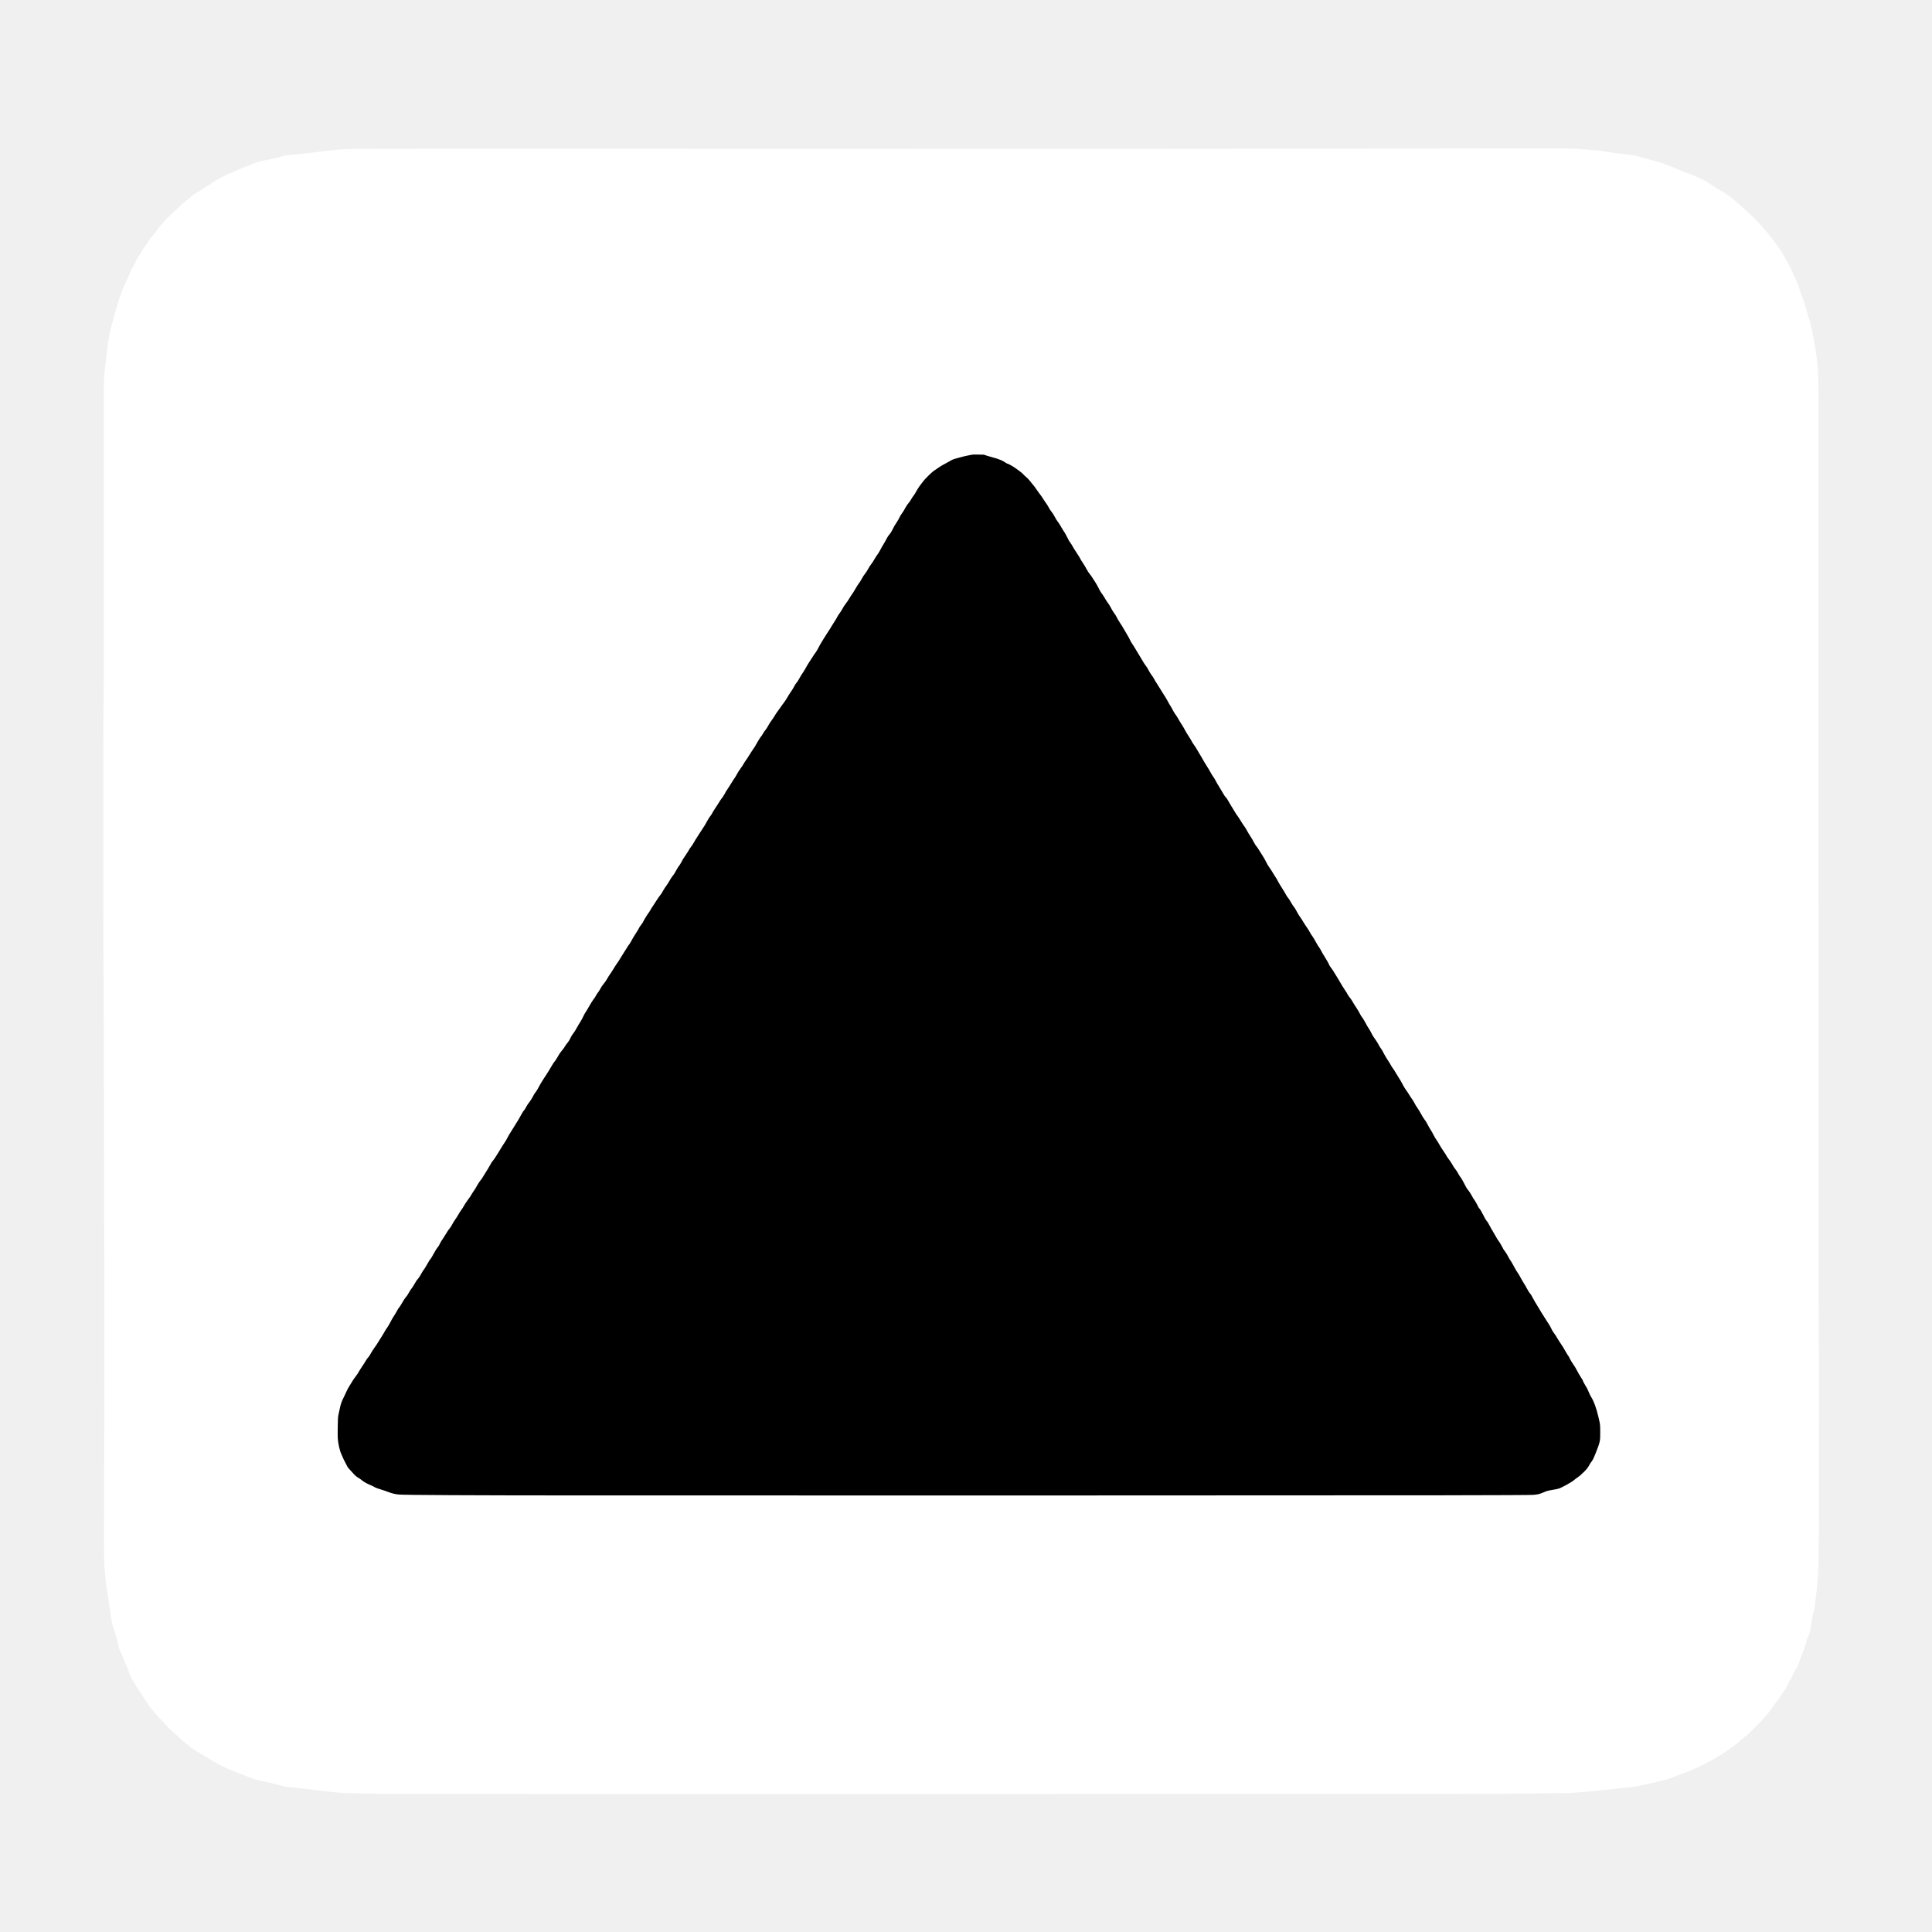
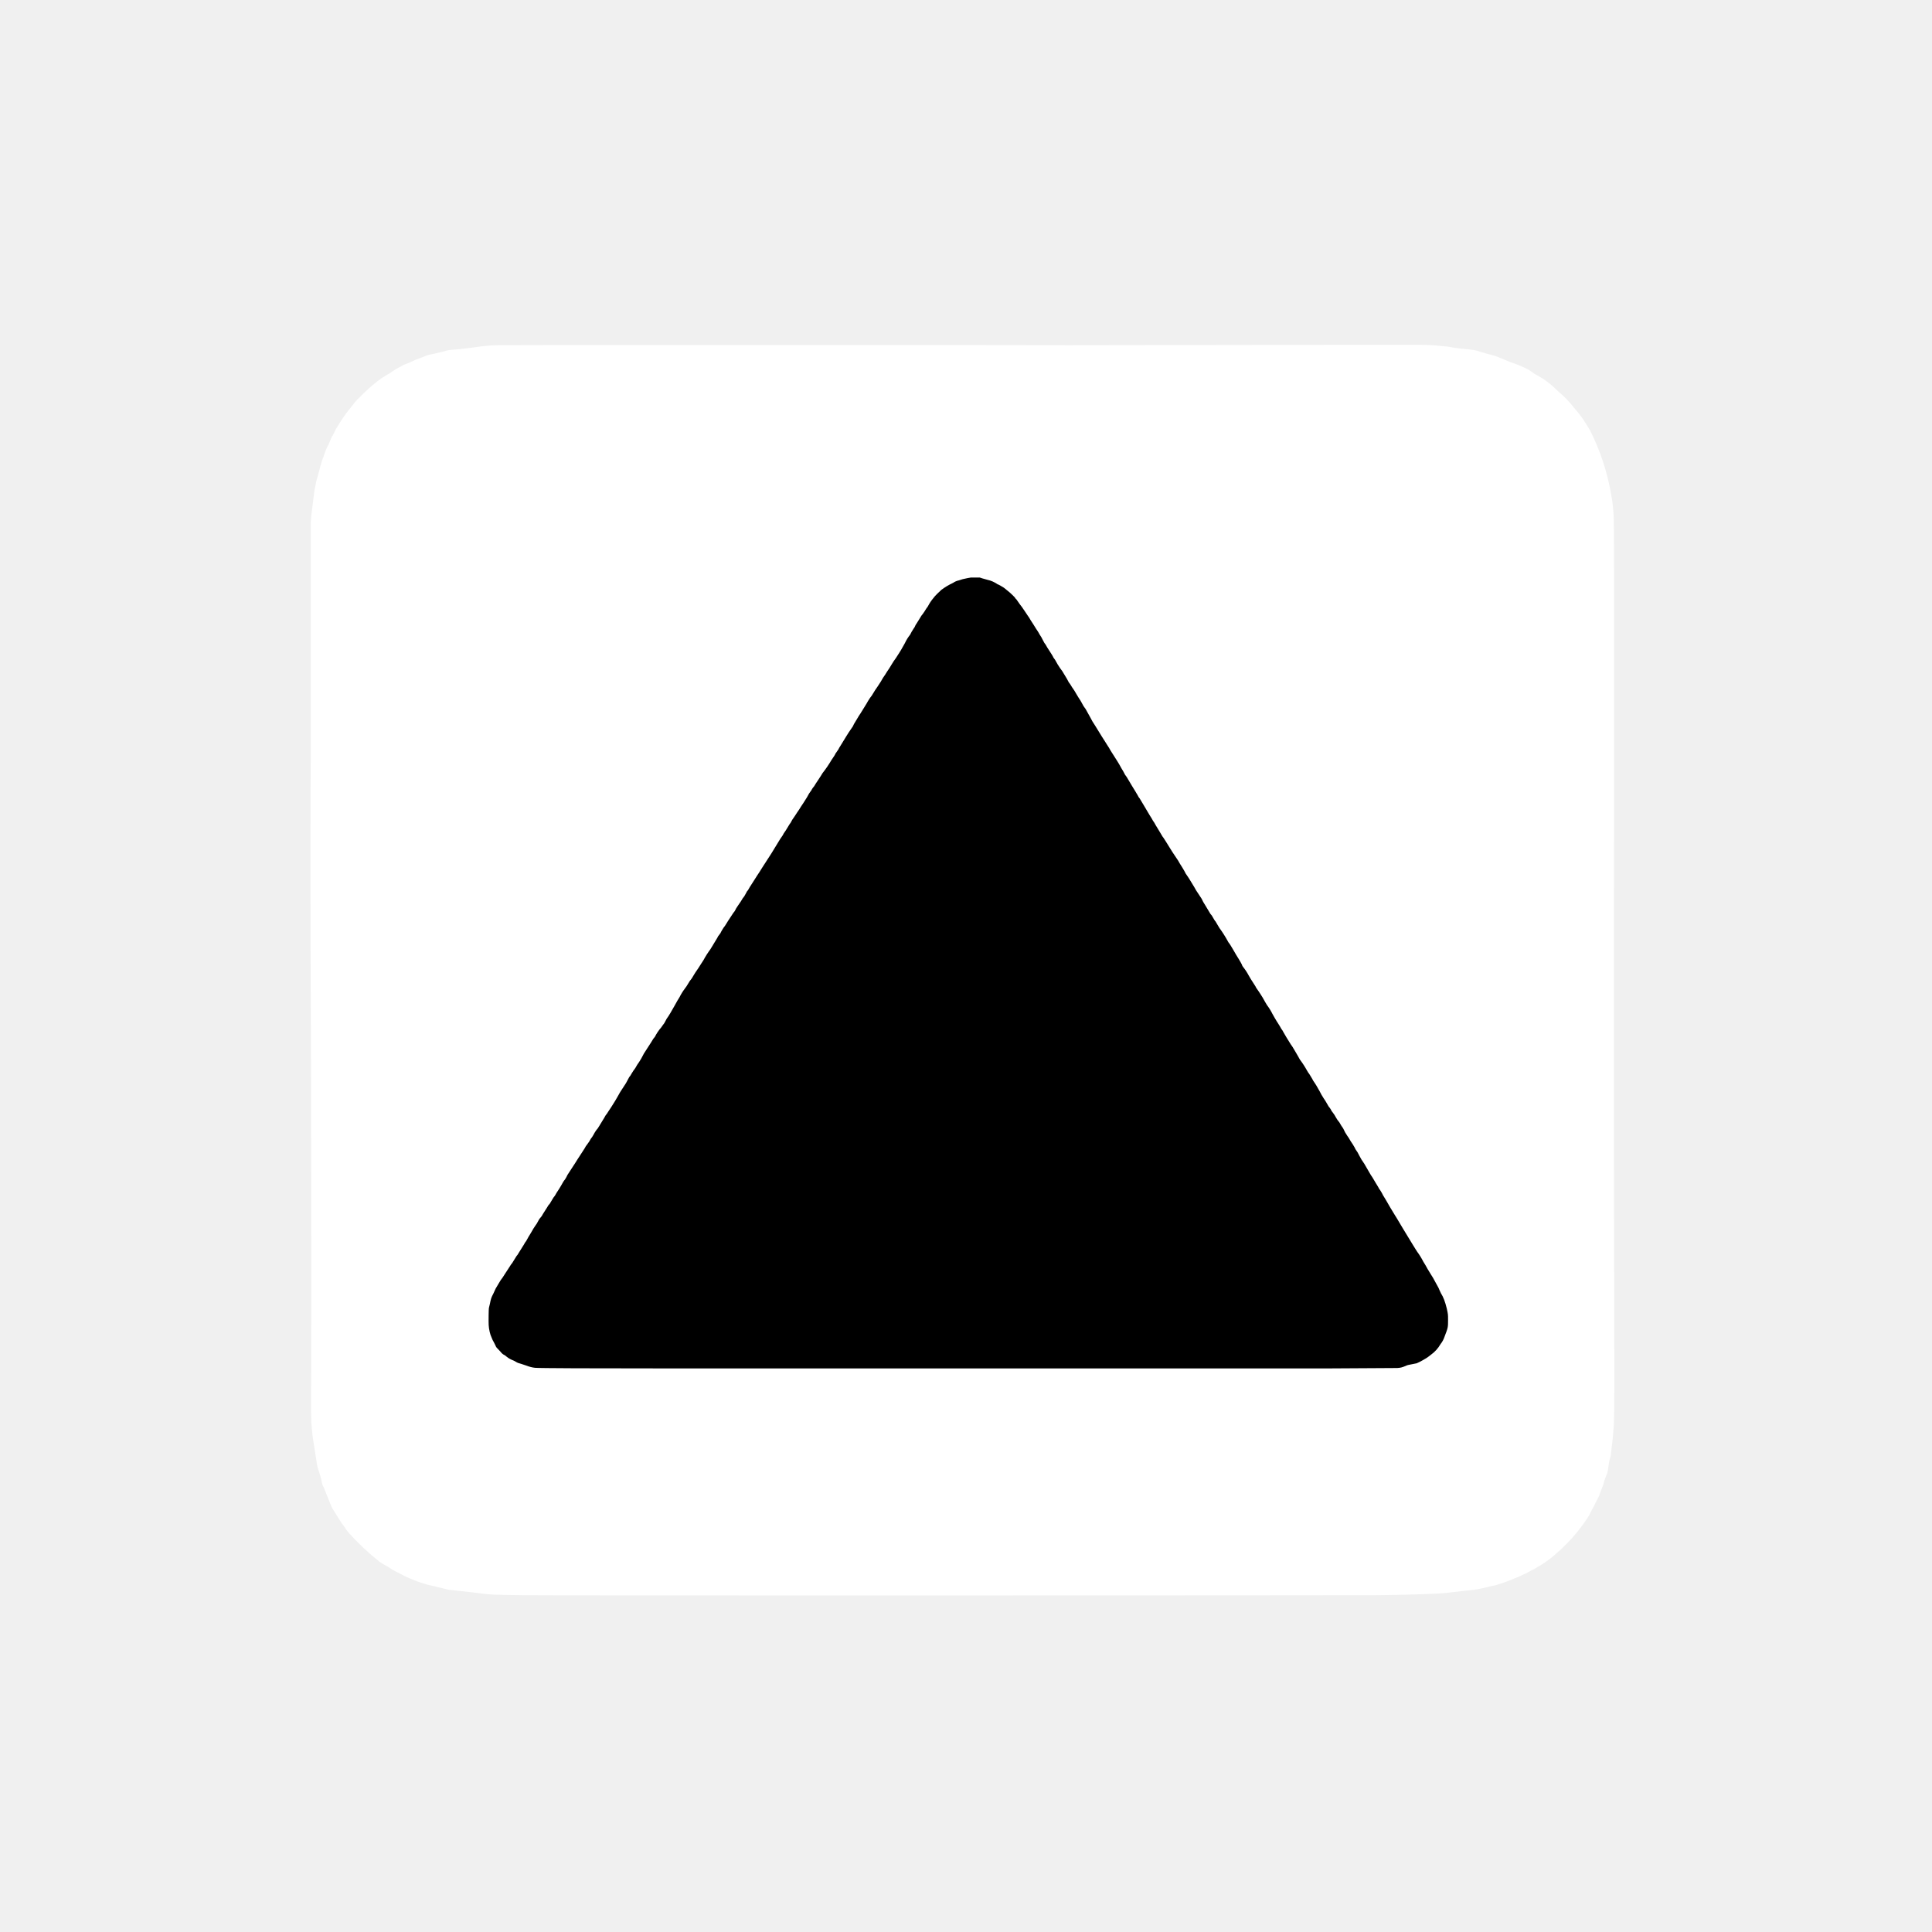
- <svg xmlns="http://www.w3.org/2000/svg" version="1.0" width="64" height="64" viewBox="0 0 7155 6847" preserveAspectRatio="xMidYMid meet">
-   <g transform="translate(0,6847) scale(0.1,-0.1)" fill="#FFFFFF" stroke="none">
-     <path d="M54720 64510 c-3766 -7 -11414 -15 -13925 -15 -1149 1 -4603 1 -7675 2 -3072 1 -7020 2 -8775 2 -1754 0 -4988 0 -7185 1 -2642 0 -4090 -3 -4275 -10 -357 -14 -644 -42 -1210 -120 -197 -27 -408 -51 -570 -65 -516 -45 -539 -48 -705 -99 -85 -26 -174 -47 -580 -132 -244 -50 -333 -77 -475 -141 -55 -25 -152 -63 -215 -83 -63 -21 -146 -52 -185 -70 -38 -17 -86 -38 -105 -47 -19 -8 -71 -33 -115 -55 -44 -22 -129 -58 -190 -80 -60 -22 -139 -55 -175 -75 -36 -20 -108 -58 -160 -85 -52 -27 -108 -58 -125 -68 -16 -9 -61 -34 -100 -55 -38 -21 -99 -61 -135 -90 -36 -29 -99 -69 -140 -90 -41 -21 -104 -58 -140 -84 -105 -75 -199 -135 -290 -184 -47 -25 -103 -62 -125 -83 -22 -20 -56 -48 -75 -62 -19 -15 -84 -70 -145 -122 -60 -53 -138 -117 -172 -143 -34 -26 -77 -65 -95 -86 -19 -22 -72 -74 -118 -116 -175 -159 -296 -271 -325 -301 -122 -125 -253 -271 -288 -322 -68 -97 -272 -354 -312 -392 -20 -19 -53 -62 -73 -95 -48 -79 -130 -201 -203 -300 -21 -27 -55 -84 -76 -126 -22 -42 -64 -107 -95 -145 -31 -38 -70 -103 -88 -144 -58 -138 -117 -251 -175 -336 -34 -50 -72 -133 -111 -240 -17 -50 -56 -138 -86 -195 -84 -163 -135 -277 -179 -405 -22 -66 -55 -155 -73 -199 -35 -86 -40 -103 -112 -355 -25 -91 -50 -172 -55 -181 -5 -9 -31 -102 -59 -205 -27 -104 -61 -227 -75 -274 -31 -106 -89 -355 -110 -475 -9 -49 -20 -112 -25 -140 -10 -54 -27 -182 -60 -450 -11 -93 -27 -219 -35 -280 -38 -285 -55 -445 -65 -620 -6 -104 -13 -197 -16 -205 -3 -8 -4 -2089 -2 -4625 4 -6321 4 -6305 -7 -7060 -14 -965 -12 -8246 2 -11230 22 -4426 32 -14931 18 -18525 -8 -2039 -5 -2284 36 -2715 31 -338 53 -509 125 -960 55 -347 64 -406 99 -645 31 -211 38 -239 108 -450 79 -236 112 -355 147 -530 27 -138 44 -188 95 -290 23 -47 68 -150 99 -230 31 -80 61 -154 66 -165 41 -87 159 -381 190 -471 27 -81 53 -134 98 -200 33 -49 71 -110 84 -134 52 -98 114 -198 158 -255 53 -69 69 -95 113 -173 17 -31 58 -93 91 -137 34 -45 77 -107 96 -138 79 -129 140 -212 243 -329 105 -120 168 -188 419 -451 68 -70 126 -134 131 -142 4 -8 38 -40 75 -71 37 -31 117 -103 177 -160 232 -219 272 -256 343 -308 40 -29 108 -85 151 -124 43 -39 127 -101 187 -137 60 -37 116 -73 124 -80 8 -7 61 -39 118 -71 57 -33 115 -66 130 -75 15 -9 48 -27 74 -42 49 -27 80 -47 174 -113 33 -23 105 -64 162 -92 56 -29 119 -62 140 -75 128 -81 473 -230 907 -393 154 -58 294 -112 310 -119 80 -36 258 -83 475 -125 183 -37 350 -78 695 -172 39 -10 135 -25 215 -33 80 -8 235 -24 345 -35 281 -28 534 -57 640 -74 80 -13 347 -45 640 -76 282 -30 518 -41 1070 -49 330 -6 661 -13 735 -16 254 -11 40415 -6 41670 5 1679 16 2407 27 2550 40 69 6 251 22 405 36 154 14 330 30 390 35 61 5 223 23 360 39 138 16 284 31 325 35 41 4 127 13 190 21 63 7 191 21 284 29 165 16 439 61 543 90 28 9 102 26 165 40 62 13 192 43 288 65 96 22 225 52 285 65 145 32 189 47 450 150 121 48 278 107 350 132 71 24 154 56 185 70 30 14 114 50 185 81 72 30 146 65 165 77 19 11 71 37 115 55 44 19 105 51 135 71 30 20 71 42 90 49 62 24 150 70 198 104 26 19 90 57 142 85 52 27 131 74 175 104 198 132 313 212 359 251 28 23 67 53 86 66 54 36 165 128 244 201 39 36 105 88 147 117 42 28 98 77 125 108 27 31 79 83 117 114 117 99 567 576 627 665 30 45 70 99 87 121 18 21 72 95 120 164 47 69 111 153 142 186 31 34 80 105 110 157 30 52 80 128 113 169 32 40 67 91 77 113 11 22 38 81 61 130 22 50 65 126 95 170 29 44 68 116 85 160 17 44 35 85 40 90 4 6 31 55 60 110 29 55 59 107 65 115 22 27 62 113 85 185 52 161 64 195 111 303 58 134 112 289 134 387 22 98 63 220 97 288 44 89 65 167 88 327 48 342 63 425 87 498 44 134 53 181 68 341 9 86 20 181 25 212 6 31 17 118 25 195 8 76 21 198 29 269 19 174 35 386 47 640 17 330 28 2418 22 4030 -7 1539 -12 9807 -10 15040 1 5149 0 8557 -3 10635 -2 1092 -2 4696 -1 8010 4 6324 4 6321 -40 6845 -24 291 -39 411 -84 665 -18 107 -37 218 -40 245 -14 109 -126 616 -169 770 -8 28 -26 83 -40 123 -15 40 -48 157 -75 260 -48 184 -110 369 -175 527 -37 89 -71 192 -81 245 -14 75 -69 215 -125 323 -32 61 -79 164 -104 227 -62 161 -90 221 -136 294 -22 35 -63 112 -91 172 -28 60 -79 152 -114 204 -34 52 -92 147 -128 210 -37 64 -79 129 -95 145 -16 17 -61 77 -101 135 -39 58 -101 139 -137 180 -35 41 -90 109 -121 150 -31 41 -94 115 -140 163 -46 49 -102 114 -125 145 -23 31 -67 81 -98 112 -31 30 -81 84 -110 120 -29 36 -69 78 -89 94 -20 16 -72 64 -116 106 -44 42 -107 98 -140 124 -33 27 -99 85 -147 129 -147 139 -240 221 -303 268 -33 24 -62 46 -65 50 -7 7 -160 126 -219 169 -27 20 -77 51 -112 69 -66 35 -190 107 -258 151 -22 14 -75 47 -118 74 -100 63 -162 104 -245 165 -37 27 -105 63 -150 81 -46 18 -153 66 -238 107 -86 41 -218 94 -300 120 -80 25 -174 60 -210 78 -90 45 -360 158 -445 185 -38 13 -99 36 -135 52 -135 61 -269 103 -590 183 -80 20 -201 54 -270 75 -309 96 -338 101 -820 155 -304 34 -430 51 -574 79 -66 13 -157 27 -201 31 -44 3 -188 17 -320 30 -372 37 -725 55 -1140 57 -209 2 -1602 1 -3095 -2z" />
-   </g>
-   <g transform="translate(0,6847) scale(0.1,-0.1)" fill="#000000" stroke="none">
-     <path d="M36560 53130 c69 -22 179 -54 245 -71 182 -46 340 -113 449 -191 21 -15 44 -28 51 -28 32 0 221 -106 310 -174 55 -42 131 -97 168 -122 37 -26 86 -68 109 -95 22 -27 74 -76 116 -110 41 -34 98 -94 127 -133 29 -39 69 -89 90 -111 55 -60 117 -142 168 -222 25 -39 69 -100 96 -134 53 -65 131 -176 131 -185 0 -6 92 -142 144 -214 23 -31 59 -91 81 -134 22 -43 56 -97 76 -120 43 -49 99 -134 130 -196 40 -80 92 -164 130 -211 21 -25 66 -94 100 -154 33 -60 69 -120 79 -134 60 -86 109 -168 152 -256 73 -148 88 -175 134 -235 23 -30 61 -91 84 -135 23 -44 63 -109 89 -145 70 -99 211 -329 211 -346 0 -2 34 -54 76 -116 42 -62 103 -164 135 -226 32 -62 81 -139 109 -170 27 -31 76 -100 108 -152 33 -52 81 -126 107 -165 27 -38 81 -135 121 -215 40 -80 85 -158 99 -175 32 -35 75 -101 156 -238 32 -53 79 -125 106 -159 26 -34 71 -108 99 -165 29 -56 71 -126 92 -155 37 -51 112 -165 112 -171 0 -15 120 -221 154 -265 24 -31 65 -97 92 -147 26 -49 84 -148 129 -220 45 -71 101 -173 124 -225 24 -52 62 -120 86 -150 23 -30 85 -130 138 -221 53 -92 118 -200 145 -240 27 -41 68 -109 91 -152 22 -42 58 -99 78 -127 81 -106 105 -143 159 -247 30 -59 78 -135 105 -168 27 -33 68 -96 91 -140 22 -44 60 -107 83 -140 24 -33 91 -141 150 -240 59 -99 119 -196 134 -215 14 -19 32 -46 40 -60 8 -14 48 -82 88 -152 40 -70 73 -130 73 -134 0 -3 13 -23 28 -43 16 -20 55 -89 88 -154 32 -65 76 -139 97 -164 21 -26 57 -79 79 -117 79 -138 112 -192 175 -289 35 -54 82 -135 105 -180 22 -45 79 -140 126 -212 47 -71 106 -168 130 -215 25 -47 67 -112 92 -145 26 -33 69 -98 94 -145 26 -47 65 -114 88 -149 45 -72 132 -220 188 -322 20 -36 66 -111 102 -165 36 -54 93 -151 128 -216 34 -64 79 -137 100 -162 21 -26 64 -95 94 -156 31 -60 79 -143 106 -184 27 -41 80 -128 116 -193 74 -131 134 -223 144 -223 11 0 84 -108 115 -170 15 -30 57 -102 94 -160 36 -58 73 -117 81 -132 36 -67 108 -179 155 -243 29 -38 73 -106 99 -150 56 -93 128 -203 172 -261 17 -23 54 -86 83 -140 29 -55 81 -142 117 -194 36 -52 83 -131 105 -175 51 -101 94 -170 134 -215 17 -20 62 -87 100 -150 38 -63 96 -155 128 -204 33 -49 85 -142 116 -207 32 -64 71 -134 88 -156 42 -54 154 -227 193 -298 19 -33 52 -87 76 -120 23 -33 63 -103 89 -155 27 -52 87 -154 135 -226 48 -72 108 -172 134 -221 26 -49 61 -107 79 -129 50 -59 78 -102 117 -175 31 -58 113 -185 129 -199 16 -14 54 -76 106 -175 31 -60 70 -126 86 -145 26 -32 151 -227 209 -325 13 -22 50 -77 82 -121 32 -45 77 -117 99 -160 23 -44 47 -86 54 -94 38 -44 134 -198 181 -291 30 -58 75 -132 101 -165 25 -32 64 -97 86 -144 22 -47 78 -142 124 -212 73 -111 173 -292 173 -315 0 -4 16 -28 35 -53 65 -84 127 -178 201 -305 26 -44 63 -104 83 -134 20 -30 65 -107 101 -172 36 -64 102 -171 148 -238 45 -66 82 -123 82 -125 0 -16 80 -140 122 -188 27 -32 70 -96 95 -144 25 -47 81 -136 124 -198 43 -61 103 -162 134 -224 30 -61 70 -128 89 -148 28 -30 115 -177 200 -339 12 -22 36 -59 53 -83 18 -24 58 -95 90 -159 31 -63 74 -137 95 -164 21 -27 38 -51 38 -54 0 -3 19 -31 43 -63 23 -31 66 -102 95 -157 29 -55 68 -118 87 -140 20 -22 62 -95 95 -162 33 -66 97 -177 143 -245 46 -67 103 -160 127 -206 24 -45 61 -103 82 -128 21 -26 60 -85 85 -133 26 -47 82 -138 124 -201 42 -63 104 -170 138 -237 34 -68 81 -149 105 -180 45 -61 163 -240 186 -283 7 -14 39 -61 71 -105 32 -44 72 -112 90 -150 18 -39 61 -110 97 -159 36 -49 98 -151 138 -227 40 -75 95 -165 123 -200 28 -34 69 -97 91 -138 84 -160 122 -227 160 -282 21 -31 63 -106 92 -165 30 -60 77 -140 105 -179 28 -38 65 -95 82 -127 53 -97 143 -241 176 -283 31 -39 125 -189 125 -200 0 -3 17 -28 38 -55 88 -117 131 -180 171 -255 24 -44 62 -104 85 -133 70 -90 94 -126 132 -198 20 -38 48 -85 63 -104 58 -76 114 -171 175 -296 35 -71 77 -146 93 -165 57 -65 130 -175 177 -265 26 -50 67 -118 93 -150 25 -33 66 -102 91 -154 40 -84 75 -145 93 -160 23 -20 99 -150 153 -261 35 -74 79 -152 98 -174 52 -61 70 -90 137 -219 34 -66 82 -150 106 -186 24 -36 73 -121 110 -189 36 -68 83 -145 105 -171 22 -26 57 -81 79 -122 22 -42 54 -99 71 -127 16 -29 30 -55 30 -59 0 -4 27 -41 59 -82 33 -41 83 -121 111 -179 29 -59 56 -108 60 -111 17 -12 136 -211 181 -303 27 -56 74 -136 105 -177 31 -41 78 -119 105 -172 27 -53 81 -148 120 -210 40 -62 101 -166 136 -233 36 -66 77 -133 92 -150 42 -45 62 -78 132 -210 34 -66 88 -158 119 -205 31 -47 75 -120 99 -164 23 -43 64 -110 90 -150 47 -71 63 -96 187 -296 36 -58 82 -130 103 -160 21 -30 54 -91 73 -136 19 -44 57 -110 84 -145 60 -78 97 -134 137 -208 16 -31 55 -93 86 -138 117 -172 138 -206 206 -328 39 -70 77 -134 85 -143 25 -27 59 -86 105 -181 23 -48 73 -128 109 -177 37 -49 99 -152 138 -229 39 -77 95 -174 123 -215 52 -75 96 -153 110 -199 4 -13 32 -65 63 -115 86 -142 97 -164 143 -276 23 -58 59 -132 80 -165 106 -167 196 -413 274 -745 67 -283 67 -280 68 -550 1 -363 0 -365 -172 -805 -68 -173 -97 -232 -140 -290 -26 -33 -51 -69 -57 -80 -93 -168 -111 -193 -238 -320 -85 -86 -163 -153 -222 -193 -49 -33 -110 -79 -135 -101 -79 -74 -458 -285 -573 -320 -37 -12 -148 -34 -245 -50 -156 -26 -189 -35 -296 -81 -162 -71 -235 -89 -405 -101 -95 -7 -1263 -13 -3380 -16 -3005 -6 -23981 -9 -32105 -5 -3770 1 -6330 15 -6525 33 -144 14 -267 45 -429 108 -69 27 -177 63 -239 81 -118 33 -197 64 -259 103 -21 13 -74 38 -118 56 -137 56 -247 118 -325 182 -41 33 -88 68 -105 76 -74 39 -145 97 -207 169 -37 44 -99 112 -139 153 -56 58 -81 94 -111 160 -22 47 -55 111 -73 141 -18 30 -47 89 -63 130 -17 41 -42 98 -55 125 -64 131 -124 392 -138 601 -9 142 3 803 15 823 2 3 23 96 45 206 52 250 65 291 167 500 45 94 98 204 117 247 19 42 56 109 82 150 27 40 59 93 73 118 43 78 134 213 182 270 26 30 67 91 90 135 24 44 85 140 134 213 50 72 106 160 124 193 32 61 71 114 124 172 14 17 50 74 79 129 30 54 88 146 131 203 43 58 92 131 110 163 17 31 69 114 115 184 46 71 83 130 83 133 0 3 22 41 50 85 27 44 50 83 50 87 0 5 26 42 57 83 31 41 83 129 116 195 33 66 79 149 102 185 90 139 116 182 146 242 30 59 64 110 99 150 8 9 29 40 46 70 107 184 147 247 175 278 52 58 74 91 128 188 29 52 61 104 72 115 27 29 97 136 139 212 53 96 74 127 127 185 27 30 75 105 107 165 32 61 68 121 80 135 31 34 84 118 146 229 68 123 97 169 130 204 15 16 56 84 90 151 65 125 139 242 189 298 16 18 41 62 56 97 15 36 46 92 68 124 39 55 115 174 218 342 24 39 62 90 84 115 23 25 63 88 89 140 27 52 72 127 100 165 47 63 85 124 187 298 19 32 50 77 69 101 19 23 58 84 85 135 28 51 86 140 130 198 85 112 110 150 169 253 20 36 54 86 74 112 20 26 48 68 62 94 64 122 145 249 195 305 18 20 49 67 70 105 21 38 75 125 120 194 45 69 106 169 134 223 50 97 82 145 129 196 13 14 56 77 95 140 40 63 91 144 114 180 23 36 64 104 90 149 26 46 77 124 112 174 35 50 86 136 113 191 27 55 86 157 132 226 45 69 104 164 131 211 26 47 62 105 80 130 18 25 45 68 60 95 145 264 175 313 213 354 19 19 51 73 95 154 20 38 52 87 71 110 57 69 138 197 177 277 20 41 58 102 86 135 28 33 78 114 111 180 33 66 98 177 143 247 46 70 106 162 132 205 27 43 67 106 90 139 23 34 71 114 106 177 35 64 85 142 112 174 27 32 61 80 76 106 88 153 112 192 153 247 25 33 66 85 91 115 25 29 55 74 68 98 12 24 43 68 67 98 66 79 101 133 133 203 33 74 89 163 140 225 20 25 63 95 96 156 33 62 89 157 125 211 36 55 90 153 120 219 30 66 75 147 100 180 24 33 72 112 106 177 56 104 178 293 210 326 7 6 31 47 54 90 23 42 57 94 75 115 19 21 57 81 85 132 48 89 87 145 180 260 22 28 62 91 90 141 27 50 65 110 84 133 20 24 83 121 141 218 58 96 123 196 144 221 21 26 70 103 110 172 40 69 99 163 131 210 33 47 72 108 86 135 32 60 78 129 114 171 14 17 50 77 80 134 29 57 95 169 147 248 52 79 102 160 111 180 25 55 60 110 114 176 26 33 48 64 48 68 0 23 150 274 205 343 18 22 49 72 70 110 20 39 57 97 81 130 23 33 85 128 137 210 52 83 113 170 134 195 43 49 91 123 137 212 16 31 61 99 99 150 38 51 94 138 123 192 30 54 71 119 91 144 59 69 90 117 140 211 24 47 51 93 59 102 8 8 14 20 14 25 1 5 21 34 45 64 25 30 64 93 88 140 53 102 62 118 153 251 69 101 134 206 163 261 8 15 31 46 52 70 21 24 64 90 96 148 31 58 98 166 148 241 91 139 240 367 262 404 29 46 113 197 113 201 0 9 95 149 117 174 13 14 23 28 23 31 0 14 97 178 137 231 23 32 64 93 89 135 54 90 116 186 124 193 22 20 104 141 130 193 37 74 33 68 145 237 49 74 100 155 113 179 13 25 40 69 60 98 20 29 52 74 70 101 18 26 51 84 75 130 23 46 78 132 122 191 44 59 95 136 114 172 18 35 57 96 86 134 29 39 75 108 102 155 27 47 80 130 118 185 116 169 121 177 171 270 55 102 143 242 177 279 12 13 31 41 42 63 28 55 93 150 130 192 18 20 56 81 85 136 28 55 89 150 135 210 45 61 96 137 113 170 17 33 56 92 86 130 30 39 101 137 157 220 56 82 114 162 128 177 14 16 48 67 75 116 27 48 57 99 67 114 116 169 171 255 201 319 20 42 59 102 87 133 28 31 71 96 95 145 25 49 82 144 128 211 46 68 109 172 141 233 32 60 66 117 75 127 9 10 64 94 121 187 57 92 124 191 147 219 23 28 71 109 107 180 35 71 97 181 138 244 41 63 88 138 103 165 16 28 49 81 75 118 76 112 116 176 187 297 37 63 84 138 105 166 20 28 57 91 82 140 25 49 66 113 90 142 24 29 61 86 82 125 50 95 111 189 166 257 25 30 73 102 108 160 34 58 86 139 116 180 30 41 54 79 55 83 0 4 17 34 38 65 21 31 55 88 76 126 20 37 58 94 84 126 26 32 70 103 97 157 28 54 82 138 121 186 39 49 92 130 117 180 26 51 71 122 101 160 31 37 72 98 92 135 41 74 158 255 185 287 10 11 43 70 75 130 31 61 76 139 99 175 23 36 60 99 82 140 63 118 106 195 113 200 33 26 112 143 149 220 55 114 86 166 164 284 33 50 78 127 99 173 21 46 60 111 87 146 45 59 98 145 131 212 25 52 91 148 130 190 20 22 60 81 88 130 28 50 67 108 86 130 20 22 52 72 72 110 51 98 149 250 202 312 24 29 59 77 79 105 45 68 310 330 388 385 185 131 311 211 395 252 52 26 127 67 165 91 107 67 170 95 285 124 58 16 143 39 190 52 47 14 150 38 230 54 80 15 156 31 170 33 14 3 115 4 225 2 l200 -3 125 -42z" />
+ <svg xmlns="http://www.w3.org/2000/svg" width="64" height="64" viewBox="0 0 7155 7155">
+   <g transform="translate(859 976) scale(0.76)">
+     <path fill="#fff" d="m5472 396-1392 2-768-1H1716l-427 1c-36 1-65 4-121 12l-57 7c-52 4-54 4-71 9-8 3-17 5-58 14-24 5-33 7-47 14l-22 8-18 7-11 5-11 5-19 8a158 158 0 0 0-34 16 361 361 0 0 0-50 31l-14 8-29 18-12 9-8 6a895 895 0 0 0-85 77c-13 12-26 27-29 32l-39 49-28 42-9 15-9 14-17 34q-6 7-12 24l-8 19a290 290 0 0 0-25 61c-4 8-4 10-12 35l-5 18-13 48c-4 11-9 36-11 48l-3 14-9 73a777 777 0 0 0-9 82v1169c-2 96-2 824 0 1123 2 442 3 1493 2 1852-1 204-1 228 3 272 3 33 5 50 13 96l10 64c3 21 3 24 10 45 8 24 12 36 15 53 3 14 4 19 10 29l16 40 19 47q4 11 10 20l8 13 16 26 11 17 9 14 10 13q11 18 24 33a1231 1231 0 0 0 149 140l12 8 12 7 13 7 7 4 18 12 16 9 14 7a663 663 0 0 0 122 52q13 5 47 12l70 17c3 1 13 3 21 3l35 4 64 7 64 8c28 3 51 4 107 5l73 1c25 2 4042 1 4167 0a8183 8183 0 0 0 296-8l39-3 87-10 28-3a441 441 0 0 0 71-12l29-7 29-6 45-15 53-21 19-8 16-8 12-5 13-7 9-5 20-10 14-9 18-10a534 534 0 0 0 83-64l13-11 11-11a804 804 0 0 0 128-157l6-13 9-17 9-16 4-9 21-41c5-17 6-20 11-31 6-13 11-29 13-39l10-28c5-9 7-17 9-33 5-34 6-42 9-50 4-13 5-18 6-34l5-41 3-27 5-63c2-33 3-242 2-403a635836 635836 0 0 1-1-2568v-801c0-632 0-632-4-684-3-30-4-42-9-67l-4-24a1107 1107 0 0 0-99-295l-12-20-22-35-10-14-14-18-26-31-12-15-10-11-11-12-9-9-12-11-14-12-14-13a390 390 0 0 0-96-71l-12-7-24-17-15-8-24-11-30-12-21-7-58-24c-14-6-27-10-59-18l-27-8c-31-10-34-10-82-15a675 675 0 0 1-78-11l-32-3c-37-4-72-6-114-6z" />
+     <path d="m3656 1534 25 7a137 137 0 0 1 50 22c3 0 22 11 31 17l27 22 12 11 13 13q4 7 9 11l16 23 10 13 13 19 14 21 9 13 7 12 13 20 13 21 10 15 8 14q9 13 15 26c7 14 9 17 14 23l8 14 9 14c7 10 21 33 21 35l8 11 13 23 11 17 11 15 23 38 9 17q5 5 16 24l11 16 10 17 9 15 11 17 15 27 10 14 25 45 8 15 14 22 32 52 16 25 10 16 9 14 8 14 33 52 9 15 10 18 9 15 9 17 8 11 28 47 13 21 13 22q4 9 9 14l9 15 9 15 29 49 13 21q6 12 10 16l9 16 11 18 12 20q12 21 14 22l11 17 10 16 8 13 15 24 10 15 18 27 8 14 12 19 10 17q7 15 13 22l10 15 25 41 9 16 27 41 8 16 14 23 21 35q7 7 12 17c3 6 11 19 13 20l10 17 9 15a555 555 0 0 1 39 61l5 9c4 4 14 20 19 29l10 17 8 14 13 21c7 11 17 29 17 32l3 5a274 274 0 0 1 29 44l10 17 23 36c0 2 8 14 12 19l10 15 12 19 13 23 9 15a266 266 0 0 1 26 42l9 16 13 22 4 6 10 16 8 14q4 4 10 16l14 24 13 21 8 13 9 13 12 20 14 24 10 18a448 448 0 0 1 35 54c2 3 6 11 10 15l14 23q7 14 12 20l9 14 16 28 9 17 11 18 8 12 17 29c4 3 13 18 13 20l4 5c9 12 13 18 17 26l8 13c7 9 10 12 14 20l6 10q9 11 17 30l10 16q9 12 17 27l10 15 9 15q6 13 9 16c2 2 10 15 15 26l10 18 14 21 11 19 11 19 10 17 8 12 16 27 11 18 6 11c2 1 14 21 18 30l11 18 10 17 12 21 23 38 13 21 22 37 9 15 45 74 13 21 9 14a330 330 0 0 1 29 47l11 18 10 18 14 23 13 21 11 20 6 11c8 15 10 17 14 28l8 17q16 24 28 74c6 28 6 28 6 55 0 36 0 37-17 81a117 117 0 0 1-20 37 161 161 0 0 1-46 51l-13 10c-8 7-46 28-57 32l-25 5c-15 3-19 3-29 8-17 7-24 9-41 10l-338 2H2130c-377 0-633-1-653-3q-20-2-43-11l-24-8q-17-4-26-10l-11-6q-21-8-33-18l-10-8q-12-5-21-17l-14-15q-8-7-11-16l-7-14-7-13-5-12c-7-14-13-40-14-61-1-14 0-80 1-82l5-21c5-25 6-29 17-50l11-24 16-27c4-8 13-21 18-27l9-14 26-40q5-9 12-17l8-13 13-21c5-5 9-13 11-16l25-40 5-9 6-8 11-20 11-18 14-24 10-15 5-7c10-19 14-25 17-28 5-6 8-9 13-19l7-11 14-22c5-9 7-12 13-18l10-17 8-13q6-6 15-23l13-20 9-15q11-21 19-30l6-10 6-12 39-60 10-16 26-40 9-14q4-9 13-20c8-11 11-15 16-25l8-11 6-10c6-12 15-25 20-30l7-11 25-41q7-14 13-20l9-14 12-18 20-32 11-19 13-23 28-43c14-27 17-32 21-36l9-15 7-11c6-7 14-20 18-28l9-13 11-18a324 324 0 0 1 27-46l20-31 11-18 8-10a223 223 0 0 1 31-46l7-10q9-11 13-20 6-13 14-23l10-16 12-21 12-21 10-18 11-18a269 269 0 0 1 26-42l8-11 8-13c5-9 9-15 18-26l9-15 8-13 15-22 14-22 11-17a419 419 0 0 1 33-52l8-13 26-43q3-8 11-17l5-7c0-2 15-28 21-34l7-11 8-13 27-41q7-7 13-21l10-15 13-19 9-15c6-7 9-11 14-21l7-13 5-6 8-14 16-25 21-33 10-15 15-24a3112 3112 0 0 0 86-137l13-19c4-8 3-7 15-24l17-28 7-10 7-13 13-19 11-17 9-13 10-16 12-18 17-27a208 208 0 0 1 22-35c2-5 9-15 13-19l8-13 14-21 11-17 8-13a543 543 0 0 0 43-63q17-24 20-32l9-13q5-6 9-15l13-21 22-36 12-19 15-22q4-4 10-18l24-40 8-12 29-47 8-14 9-14 9-12 16-26 11-16 17-26 4-7 7-12 9-13 10-16 12-18 11-18 10-16 10-14 18-28 8-13 18-32a214 214 0 0 1 26-42c5-11 9-17 16-28q7-9 10-18l9-14 13-21c3-6 9-15 13-19l9-13 8-13 8-11a216 216 0 0 1 28-42c4-7 31-33 38-39a324 324 0 0 1 57-34q13-9 28-12l19-6 23-5 17-3h43z" />
  </g>
</svg>
